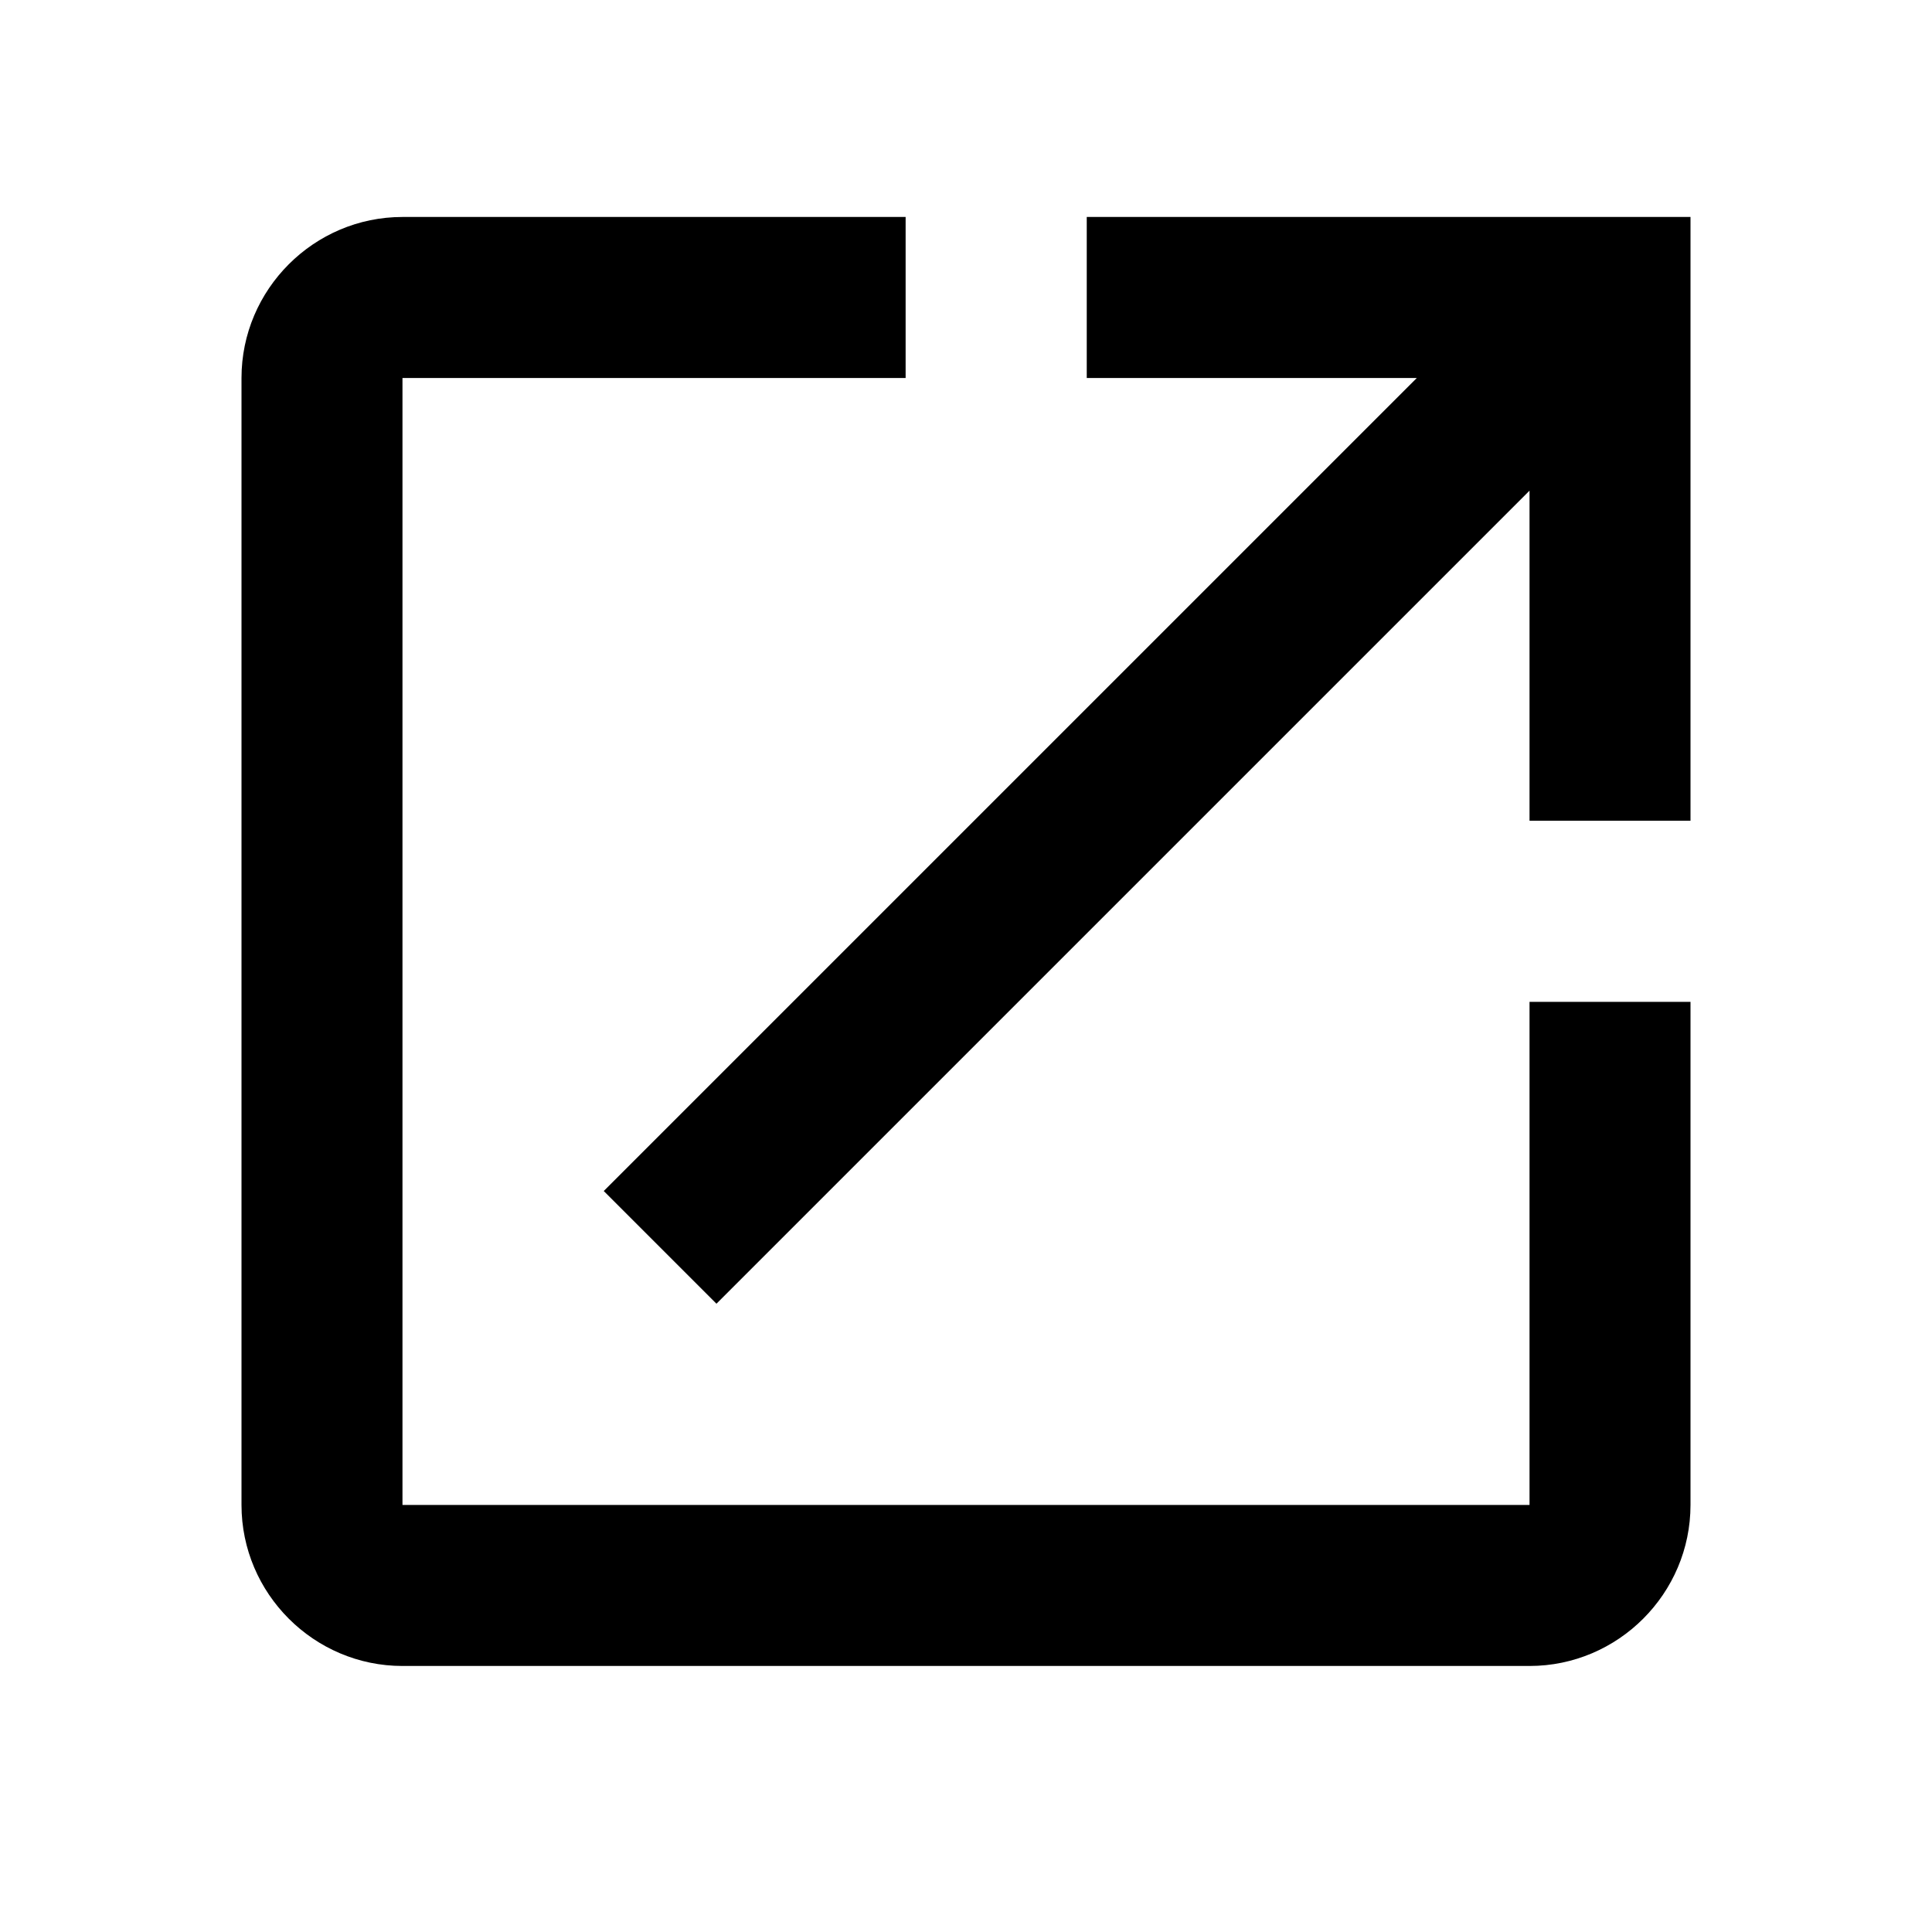
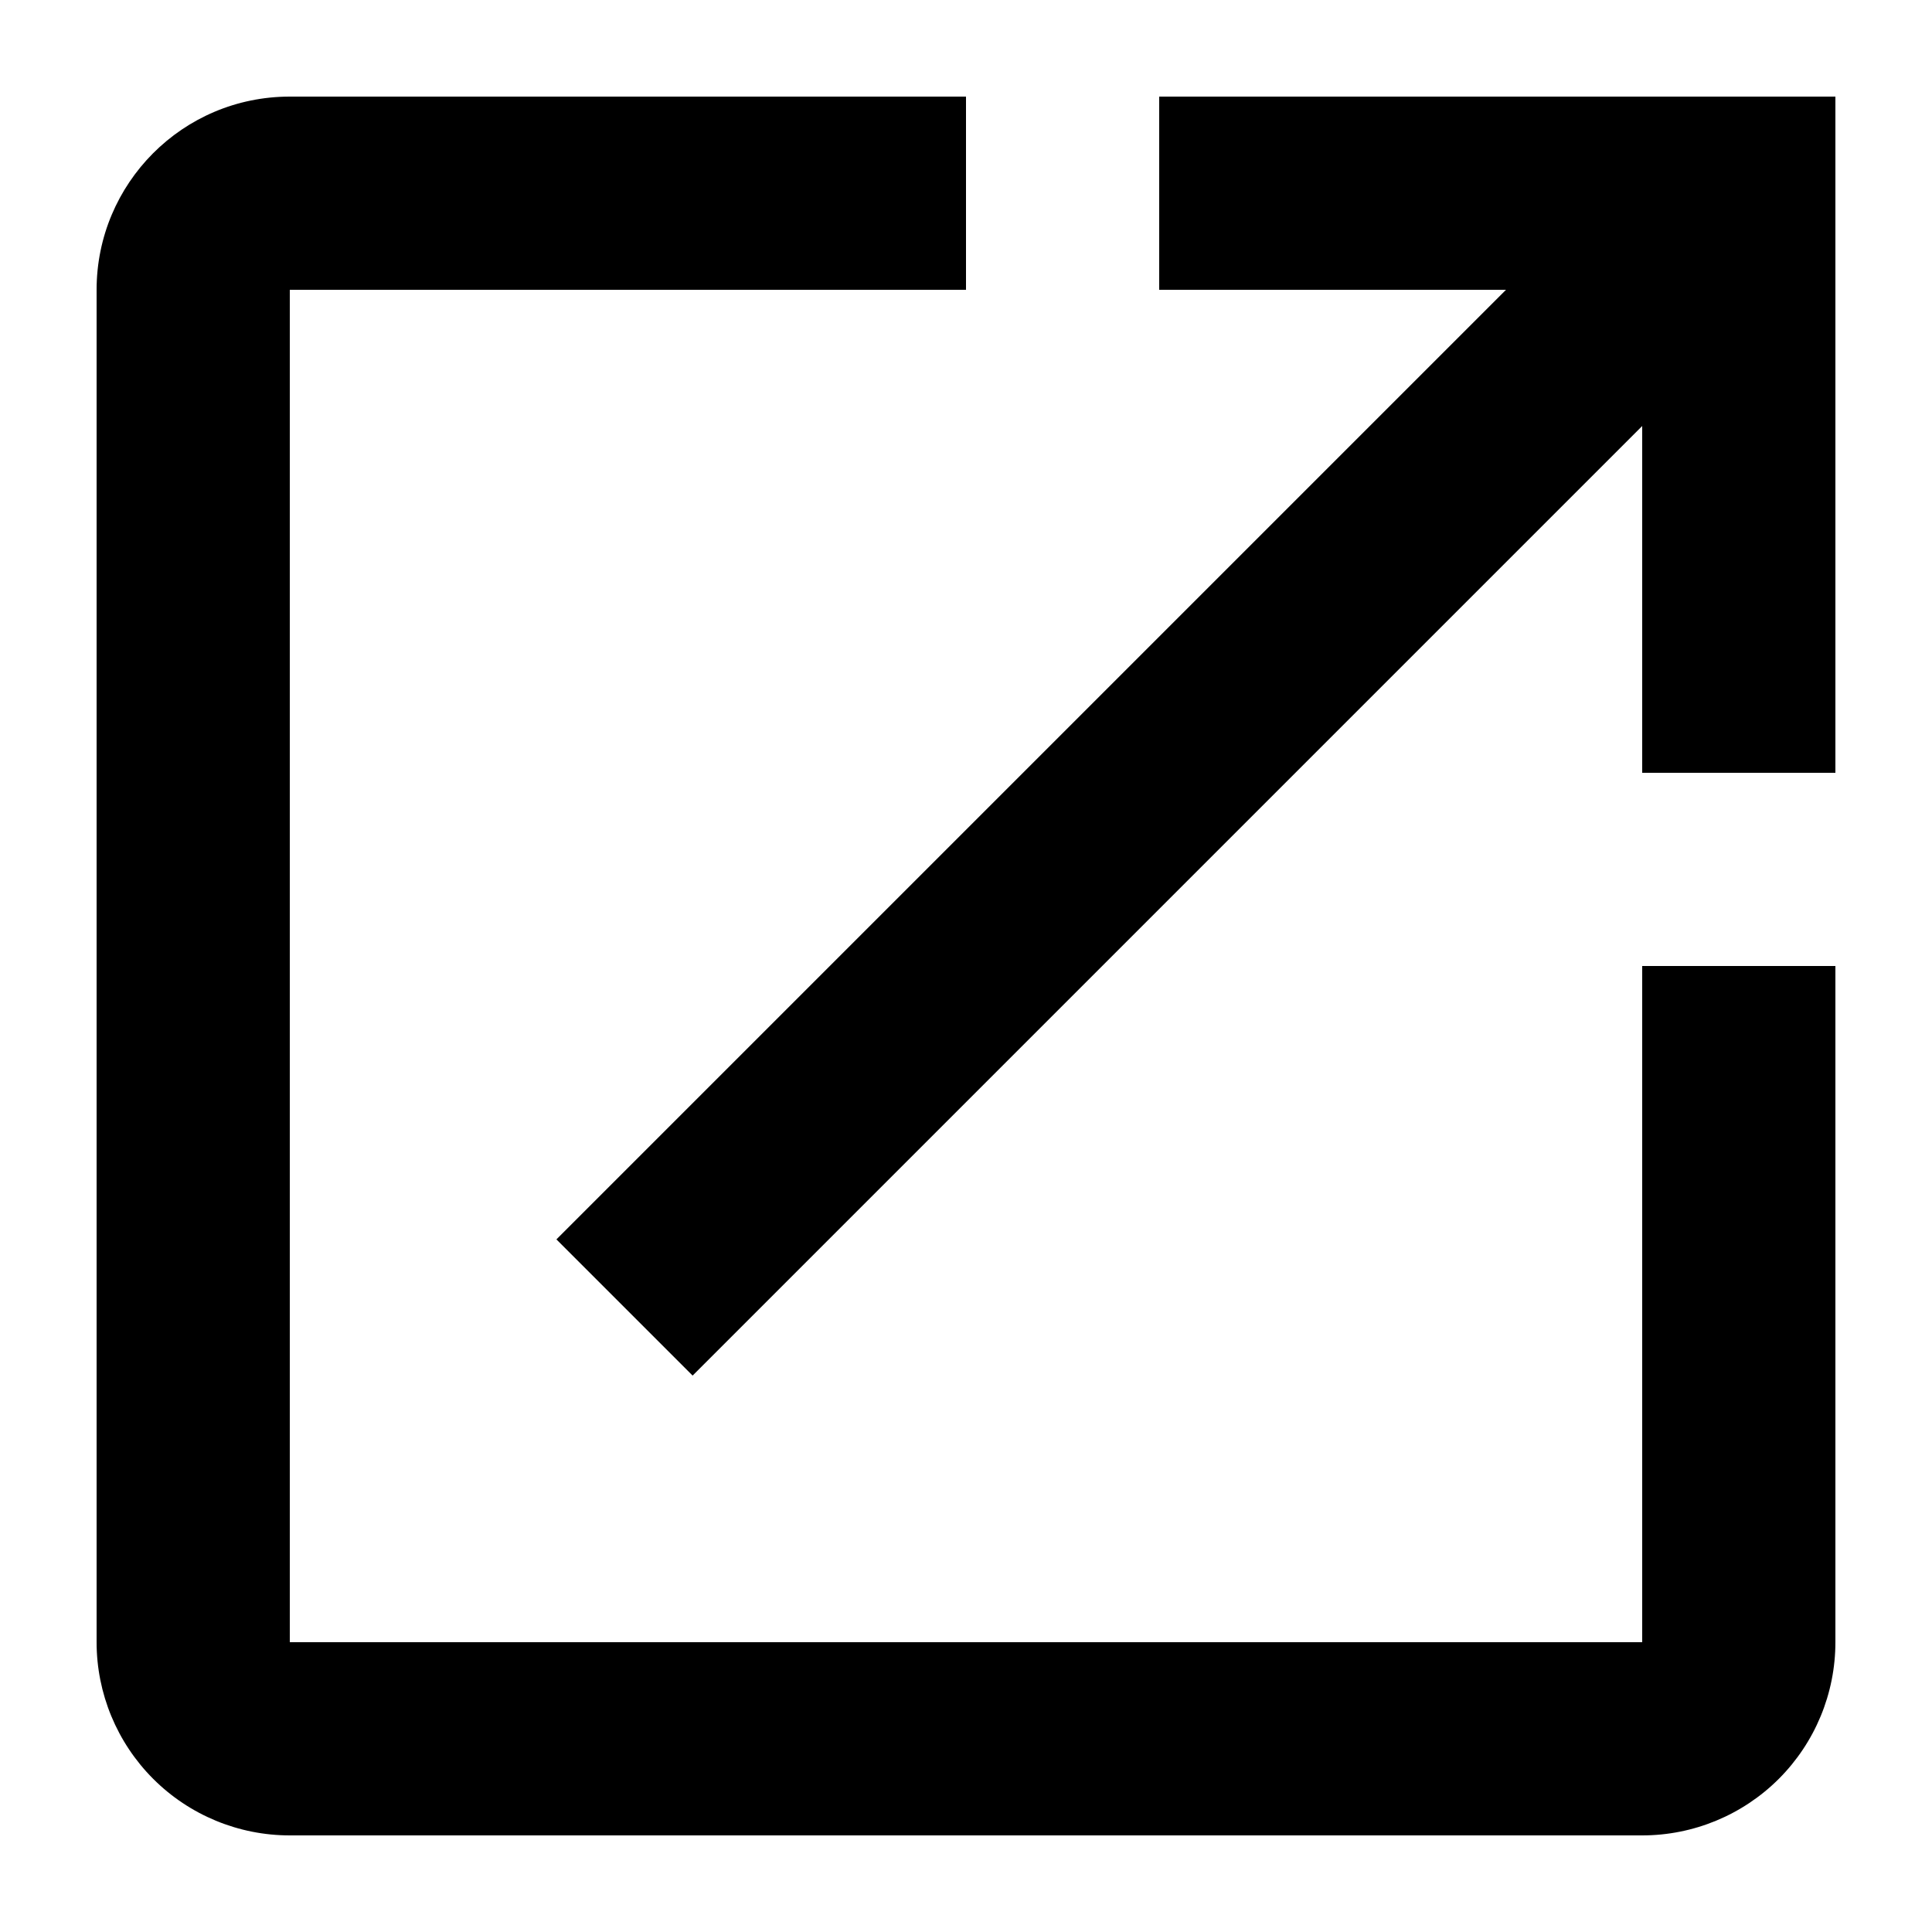
- <svg xmlns="http://www.w3.org/2000/svg" width="512" height="512" viewBox="0 0 512 512">
-   <path d="M405.34 398.832H106.66V100.168H240V57.5H106.66C83.191 57.5 64 76.697 64 100.168v298.664c0 23.471 19.191 42.668 42.66 42.668h298.68c23.469 0 42.66-19.197 42.66-42.668V265.5h-42.66zM288 57.5v42.668h87.474L159.999 315.633l29.866 29.866 215.476-215.47V217.5H448v-160z" />
+ <svg xmlns="http://www.w3.org/2000/svg" width="500" height="500" viewBox="0 0 500 500">
+   <path d="M300 25v50h89.75L144 320.75 179.25 356 425 110.25V200h50V25m-50 400H75V75h175V25H75c-27.75 0-50 22.5-50 50v350c0 13.26 5.27 25.98 14.64 35.36A49.98 49.98 0 0 0 75 475h350c13.26 0 25.98-5.27 35.36-14.64A50 50 0 0 0 475 425V250h-50z" />
</svg>
